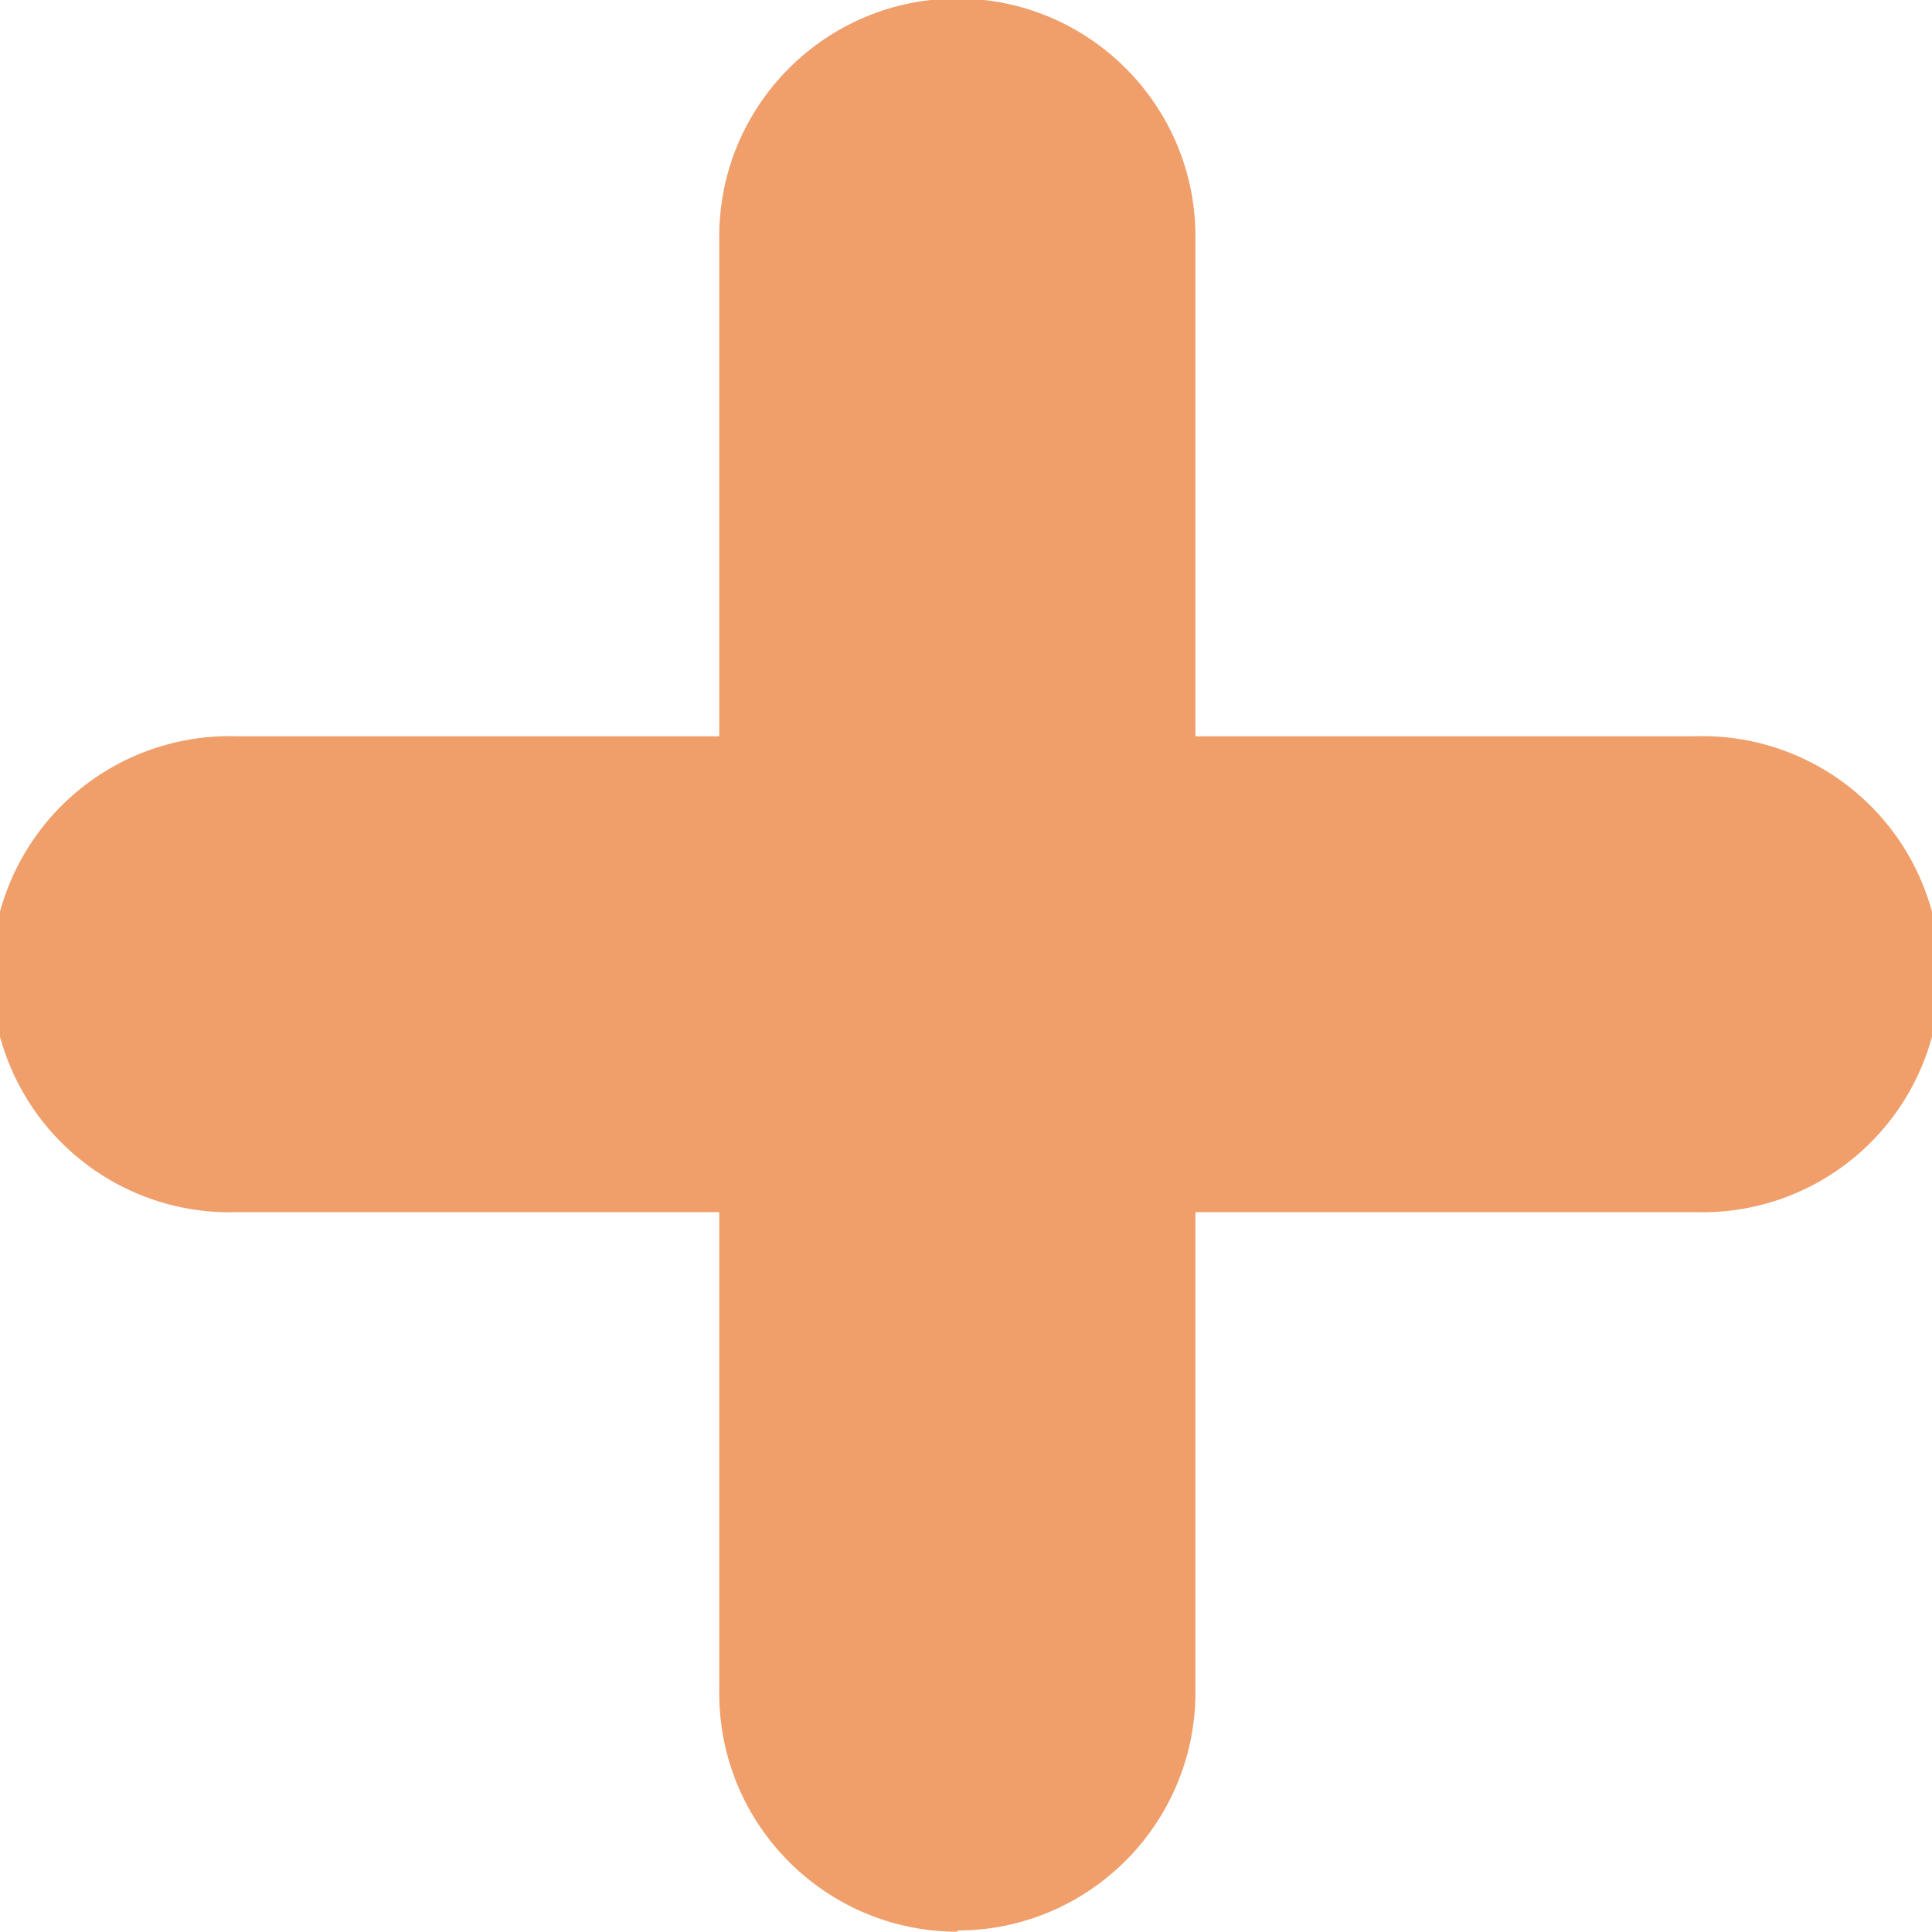
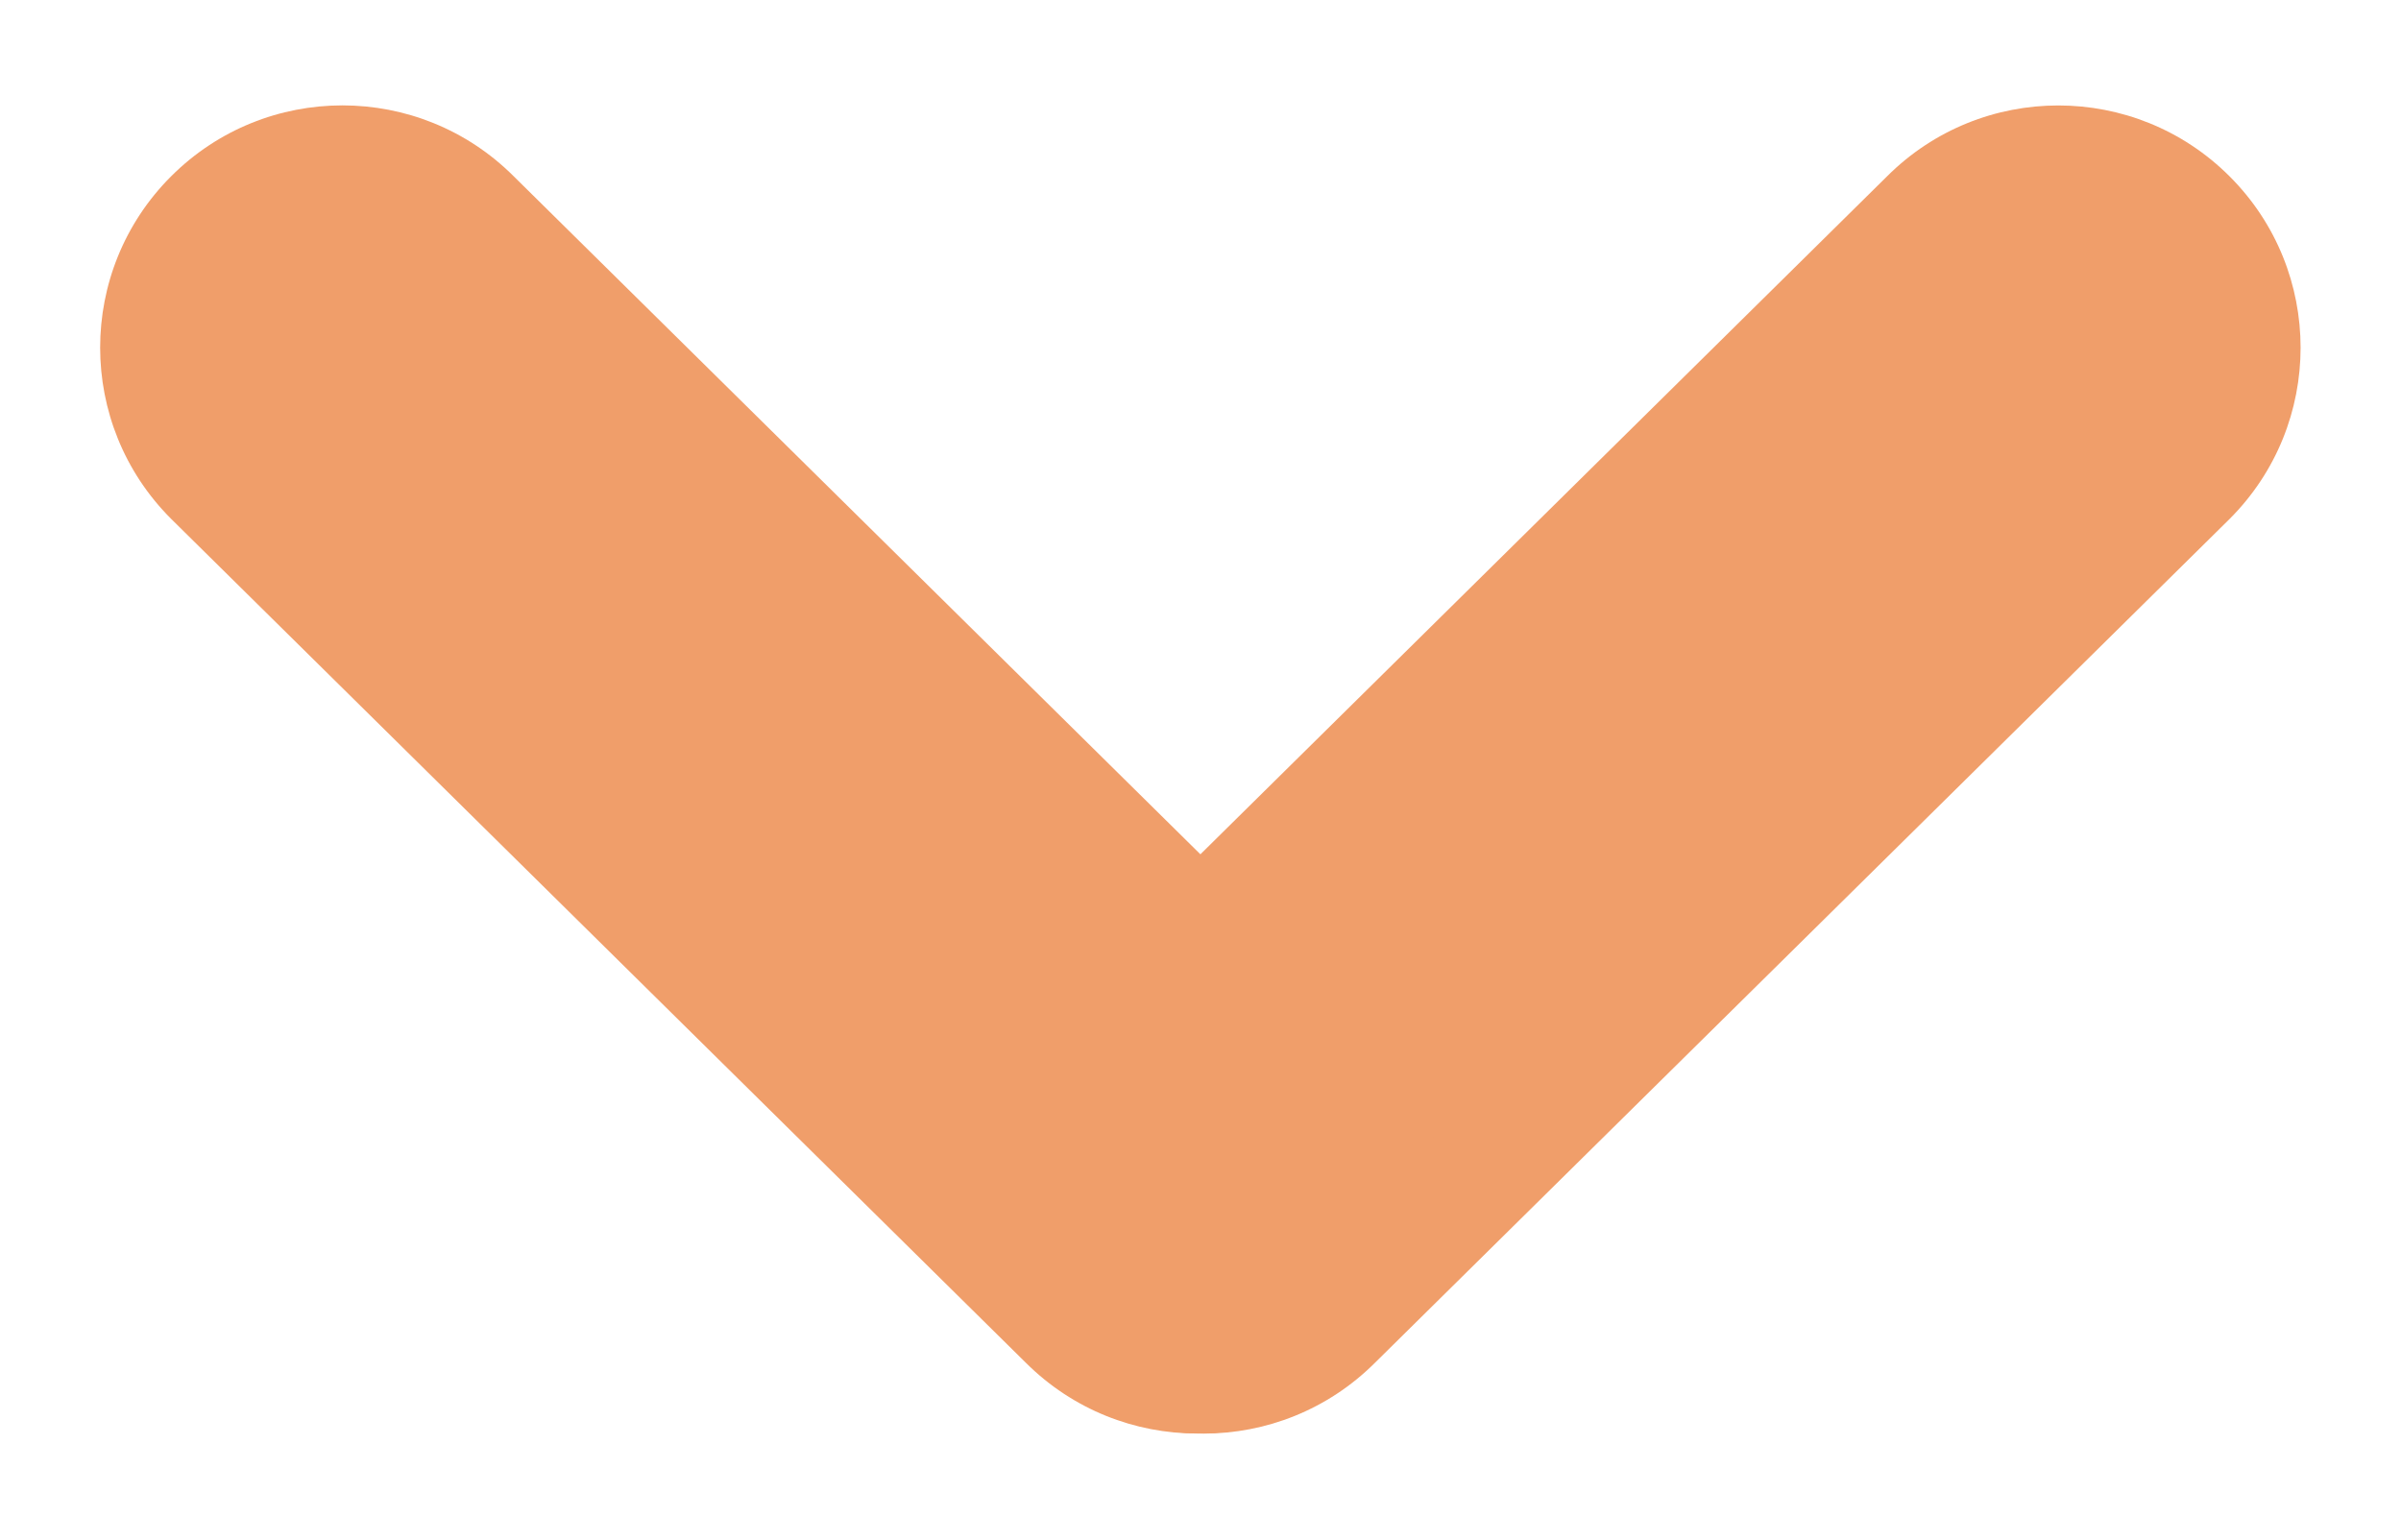
- <svg xmlns="http://www.w3.org/2000/svg" id="Component_26_1" data-name="Component 26 – 1" width="6.589" height="6.588" viewBox="0 0 6.589 6.588">
-   <path id="Path_574" data-name="Path 574" d="M204.476,436.381a.813.813,0,0,1-.812-.812V430.6a.812.812,0,0,1,1.624,0v4.965a.813.813,0,0,1-.812.812" transform="translate(-201.211 -429.793)" fill="#f09e6a" />
-   <path id="Path_575" data-name="Path 575" d="M206.988,433.927h-4.965a.812.812,0,1,1,0-1.623h4.965a.812.812,0,1,1,0,1.623" transform="translate(-201.211 -429.793)" fill="#f09e6a" />
+ <svg xmlns="http://www.w3.org/2000/svg" id="Component_38_1" data-name="Component 38 – 1" width="8.047" height="5.161" viewBox="0 0 8.047 5.161">
+   <path id="Path_574" data-name="Path 574" d="M.812,0A.813.813,0,0,0,0,.812L-.025,4.838a.812.812,0,0,0,1.624,0L1.624.812A.813.813,0,0,0,.812,0" transform="translate(4.034 5.143) rotate(-135)" fill="#f09e6a" />
+   <path id="Path_659" data-name="Path 659" d="M.837,5.649a.813.813,0,0,1-.812-.812L0,.811a.812.812,0,0,1,1.624,0l.025,4.026a.813.813,0,0,1-.812.812" transform="translate(0 1.166) rotate(-45)" fill="#f09e6a" />
</svg>
